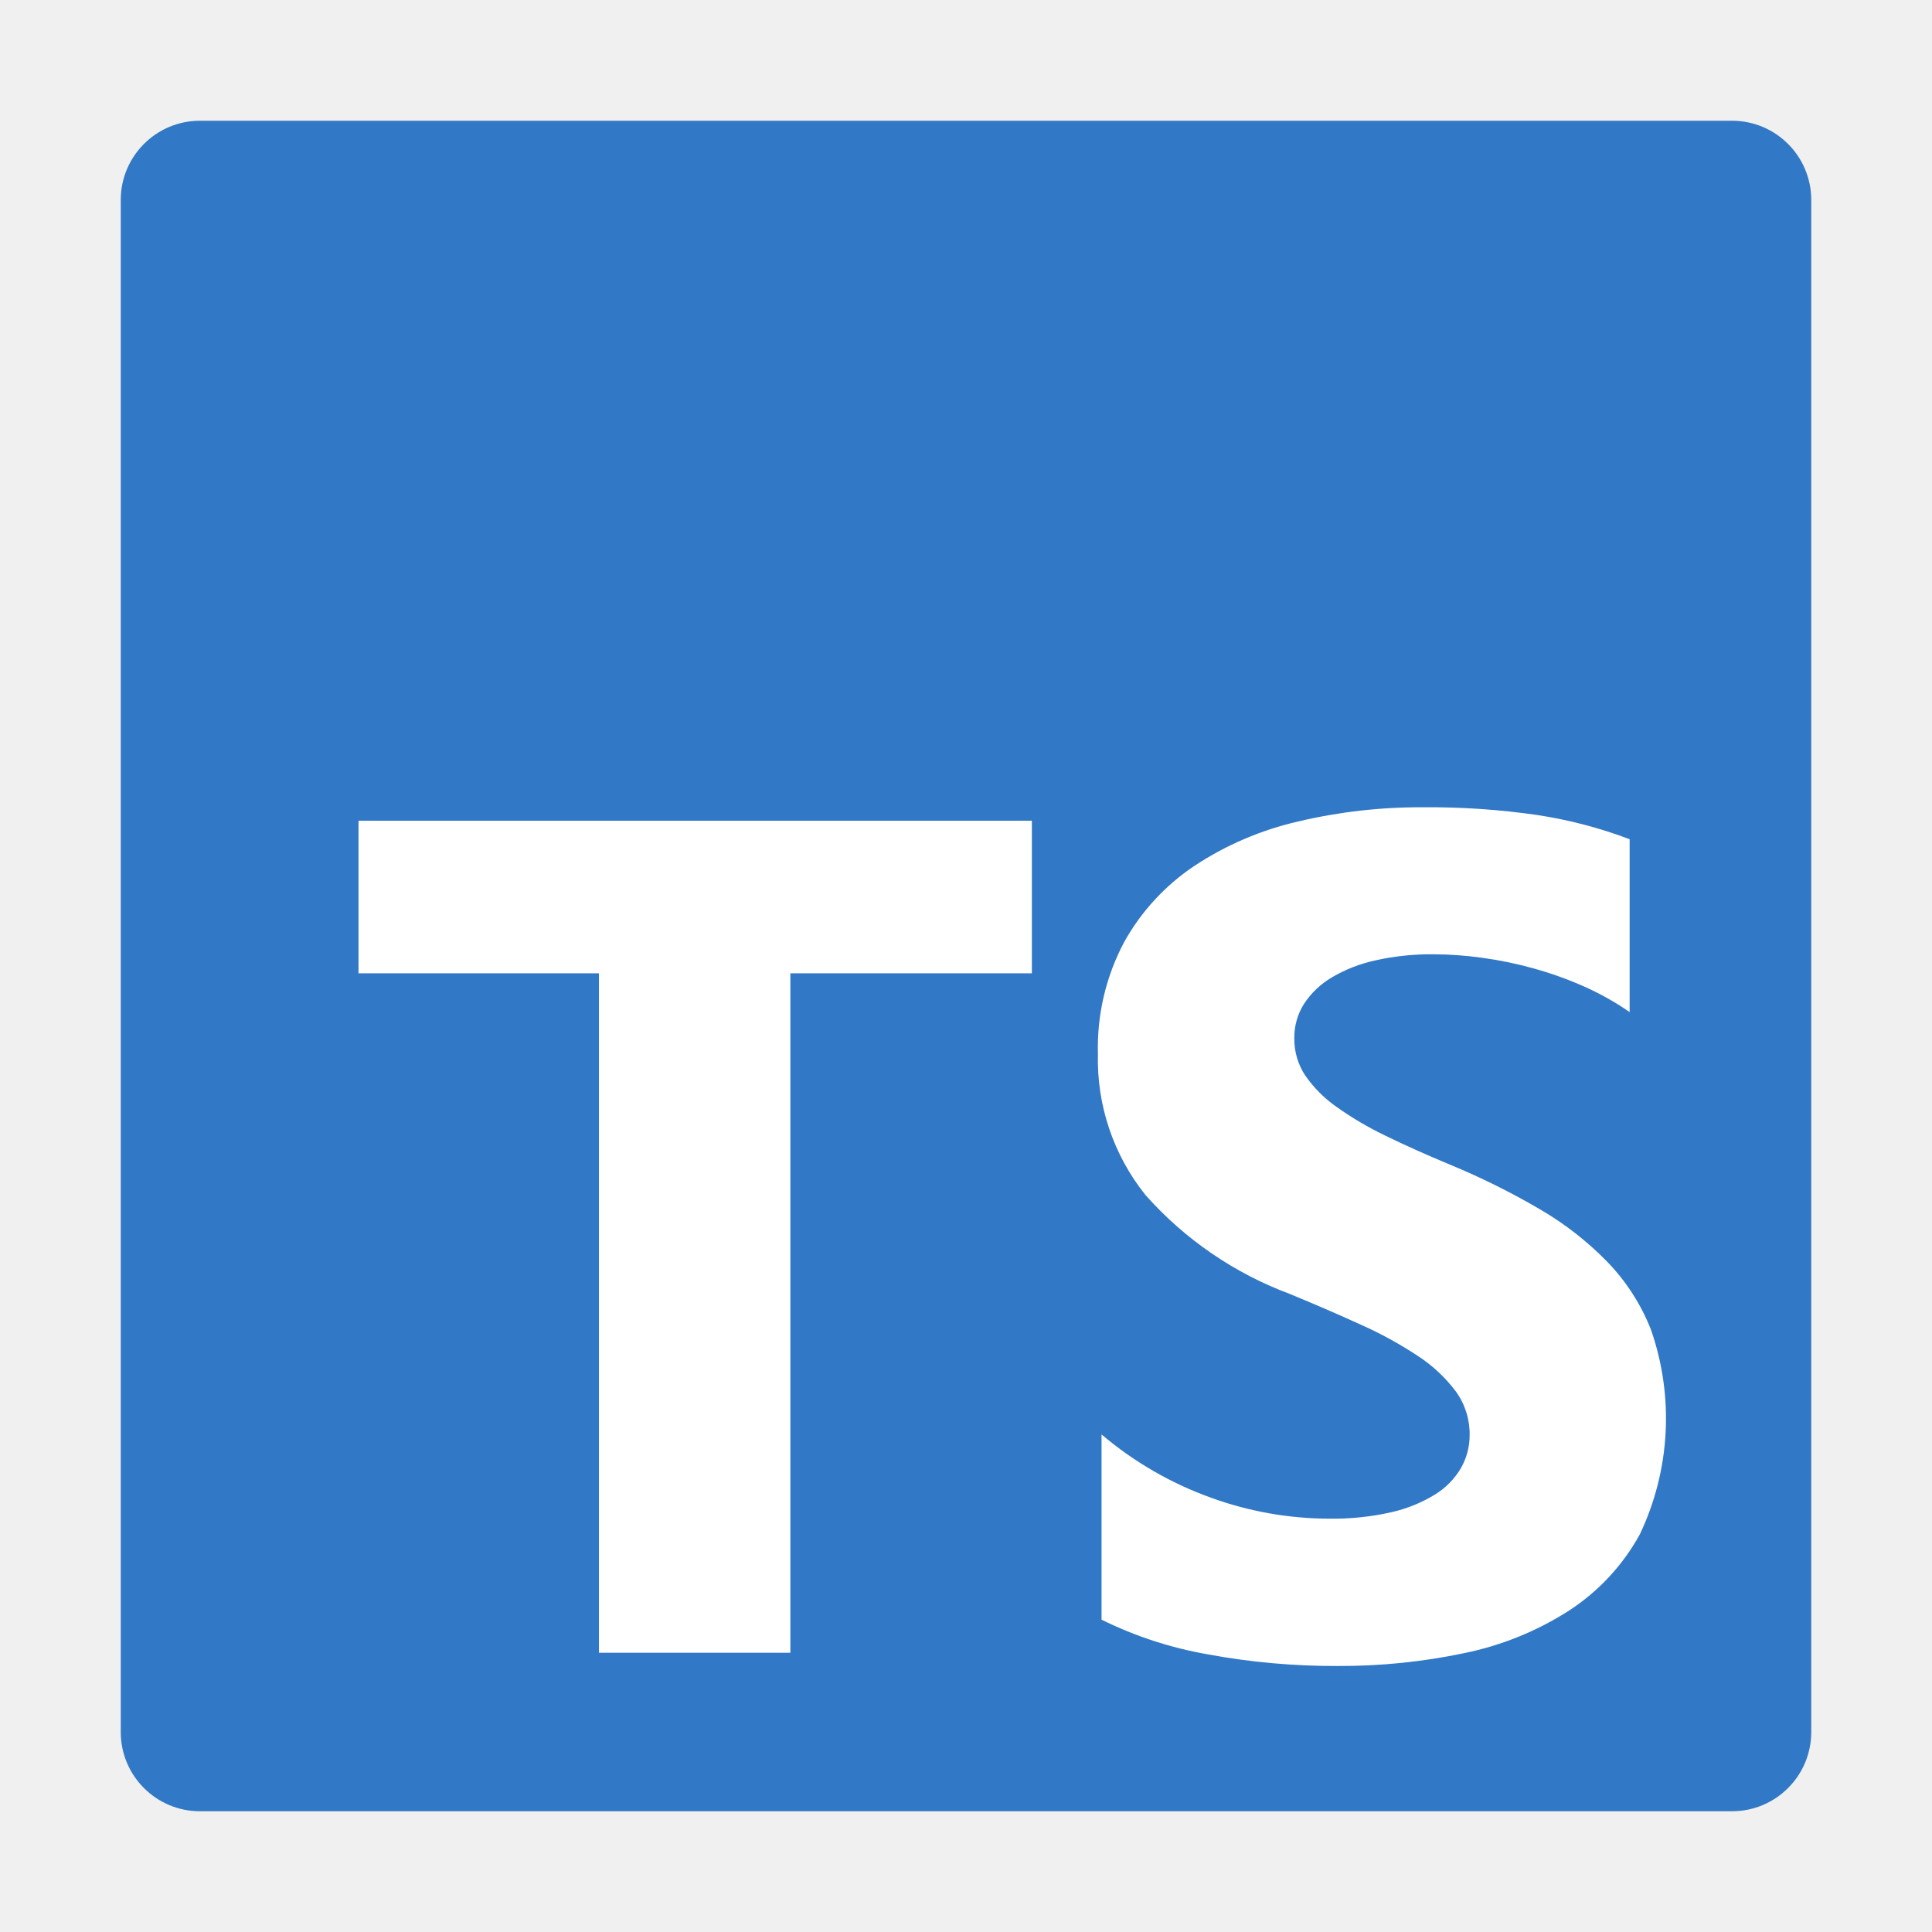
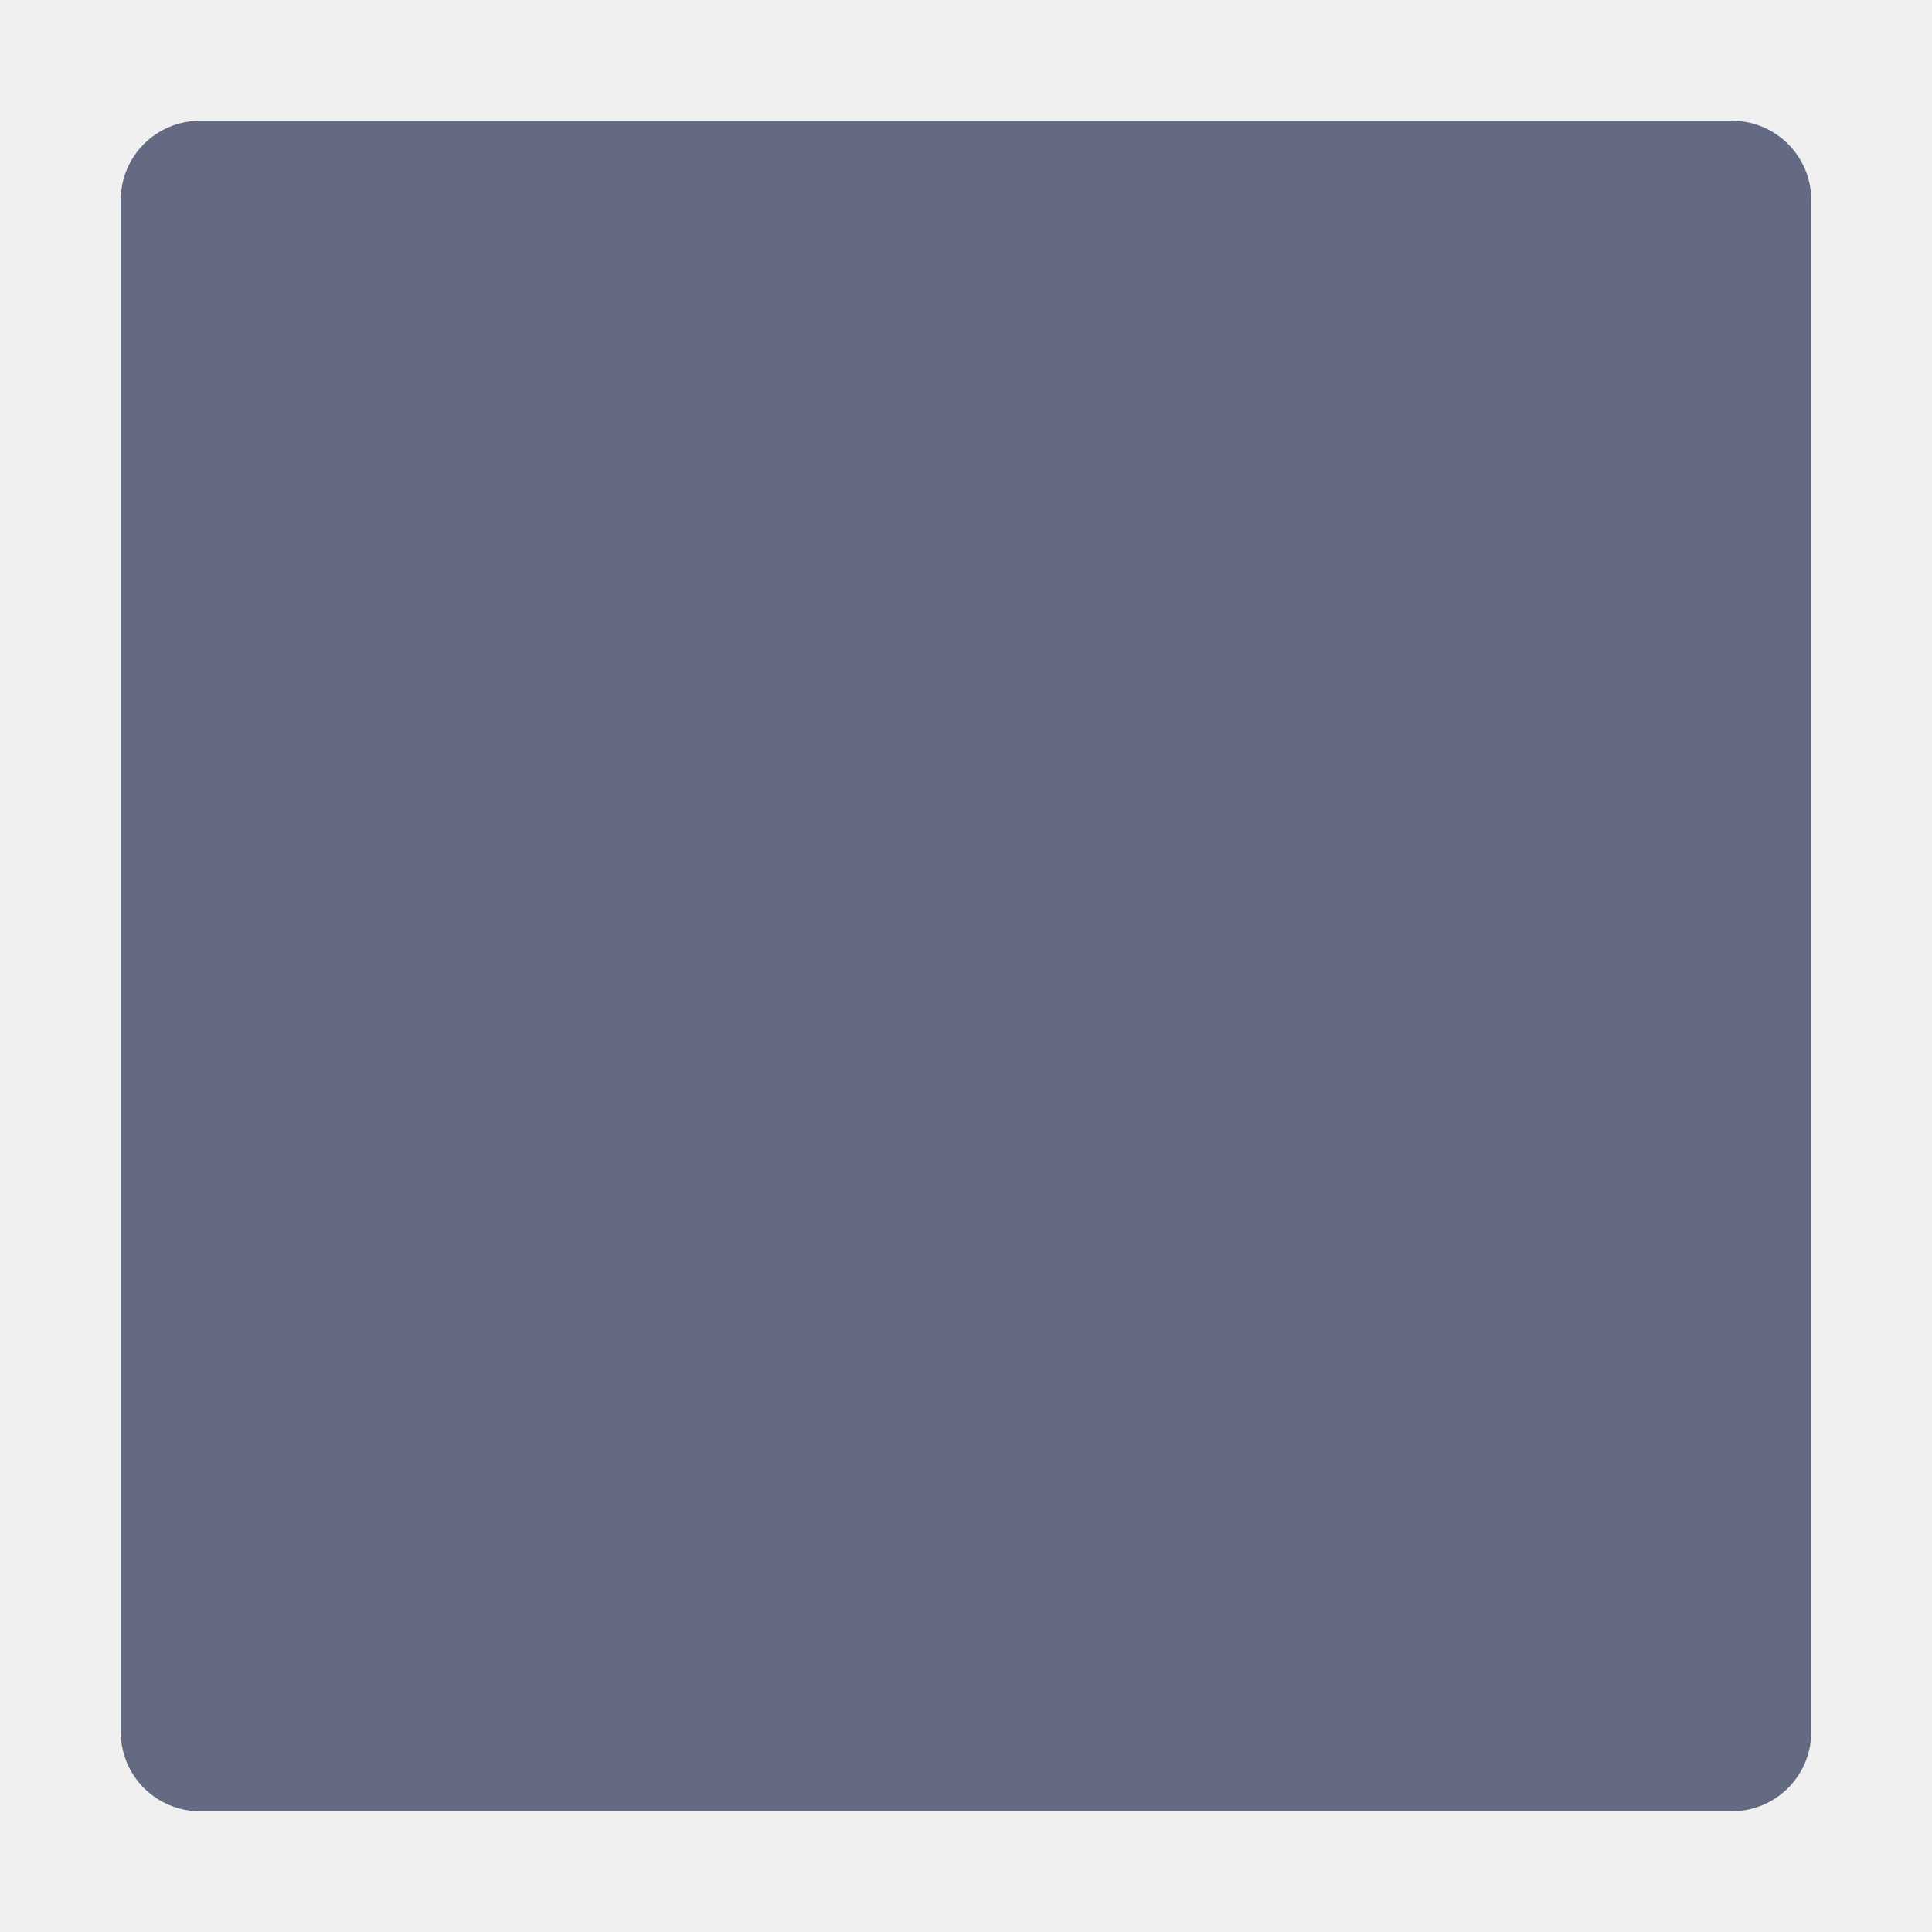
<svg xmlns="http://www.w3.org/2000/svg" fill="#636a82" width="800px" height="800px" viewBox="0 0 32 32">
-   <rect x="2" y="2" width="28" height="28" rx="1.312" style="fill:#3178c6" />
-   <path d="M18.245,23.759v3.068a6.492,6.492,0,0,0,1.764.575,11.56,11.56,0,0,0,2.146.192,9.968,9.968,0,0,0,2.088-.211,5.11,5.11,0,0,0,1.735-.7,3.542,3.542,0,0,0,1.181-1.266,4.469,4.469,0,0,0,.186-3.394,3.409,3.409,0,0,0-.717-1.117,5.236,5.236,0,0,0-1.123-.877,12.027,12.027,0,0,0-1.477-.734q-.6-.249-1.08-.484a5.5,5.5,0,0,1-.813-.479,2.089,2.089,0,0,1-.516-.518,1.091,1.091,0,0,1-.181-.618,1.039,1.039,0,0,1,.162-.571,1.4,1.4,0,0,1,.459-.436,2.439,2.439,0,0,1,.726-.283,4.211,4.211,0,0,1,.956-.1,5.942,5.942,0,0,1,.808.058,6.292,6.292,0,0,1,.856.177,5.994,5.994,0,0,1,.836.3,4.657,4.657,0,0,1,.751.422V13.9a7.509,7.509,0,0,0-1.525-.4,12.426,12.426,0,0,0-1.9-.129,8.767,8.767,0,0,0-2.064.235,5.239,5.239,0,0,0-1.716.733,3.655,3.655,0,0,0-1.171,1.271,3.731,3.731,0,0,0-.431,1.845,3.588,3.588,0,0,0,.789,2.34,6,6,0,0,0,2.395,1.639q.63.26,1.175.509a6.458,6.458,0,0,1,.942.517,2.463,2.463,0,0,1,.626.585,1.2,1.2,0,0,1,.23.719,1.1,1.1,0,0,1-.144.552,1.269,1.269,0,0,1-.435.441,2.381,2.381,0,0,1-.726.292,4.377,4.377,0,0,1-1.018.105,5.773,5.773,0,0,1-1.969-.35A5.874,5.874,0,0,1,18.245,23.759Zm-5.154-7.638h4V13.594H5.938v2.527H9.92V27.375h3.171Z" style="fill:#ffffff;fill-rule:evenodd" />
+   <rect x="2" y="2" width="28" height="28" rx="1.312" style="fill:#636a82" />
+   <path d="M18.245,23.759v3.068a6.492,6.492,0,0,0,1.764.575,11.56,11.56,0,0,0,2.146.192,9.968,9.968,0,0,0,2.088-.211,5.11,5.11,0,0,0,1.735-.7,3.542,3.542,0,0,0,1.181-1.266,4.469,4.469,0,0,0,.186-3.394,3.409,3.409,0,0,0-.717-1.117,5.236,5.236,0,0,0-1.123-.877,12.027,12.027,0,0,0-1.477-.734q-.6-.249-1.08-.484a5.5,5.5,0,0,1-.813-.479,2.089,2.089,0,0,1-.516-.518,1.091,1.091,0,0,1-.181-.618,1.039,1.039,0,0,1,.162-.571,1.4,1.4,0,0,1,.459-.436,2.439,2.439,0,0,1,.726-.283,4.211,4.211,0,0,1,.956-.1,5.942,5.942,0,0,1,.808.058,6.292,6.292,0,0,1,.856.177,5.994,5.994,0,0,1,.836.3,4.657,4.657,0,0,1,.751.422V13.9a7.509,7.509,0,0,0-1.525-.4,12.426,12.426,0,0,0-1.9-.129,8.767,8.767,0,0,0-2.064.235,5.239,5.239,0,0,0-1.716.733,3.655,3.655,0,0,0-1.171,1.271,3.731,3.731,0,0,0-.431,1.845,3.588,3.588,0,0,0,.789,2.34,6,6,0,0,0,2.395,1.639q.63.26,1.175.509a6.458,6.458,0,0,1,.942.517,2.463,2.463,0,0,1,.626.585,1.2,1.2,0,0,1,.23.719,1.1,1.1,0,0,1-.144.552,1.269,1.269,0,0,1-.435.441,2.381,2.381,0,0,1-.726.292,4.377,4.377,0,0,1-1.018.105,5.773,5.773,0,0,1-1.969-.35A5.874,5.874,0,0,1,18.245,23.759Zm-5.154-7.638h4V13.594H5.938v2.527H9.92V27.375h3.171Z" style="fill:#636a82;fill-rule:evenodd" />
</svg>
